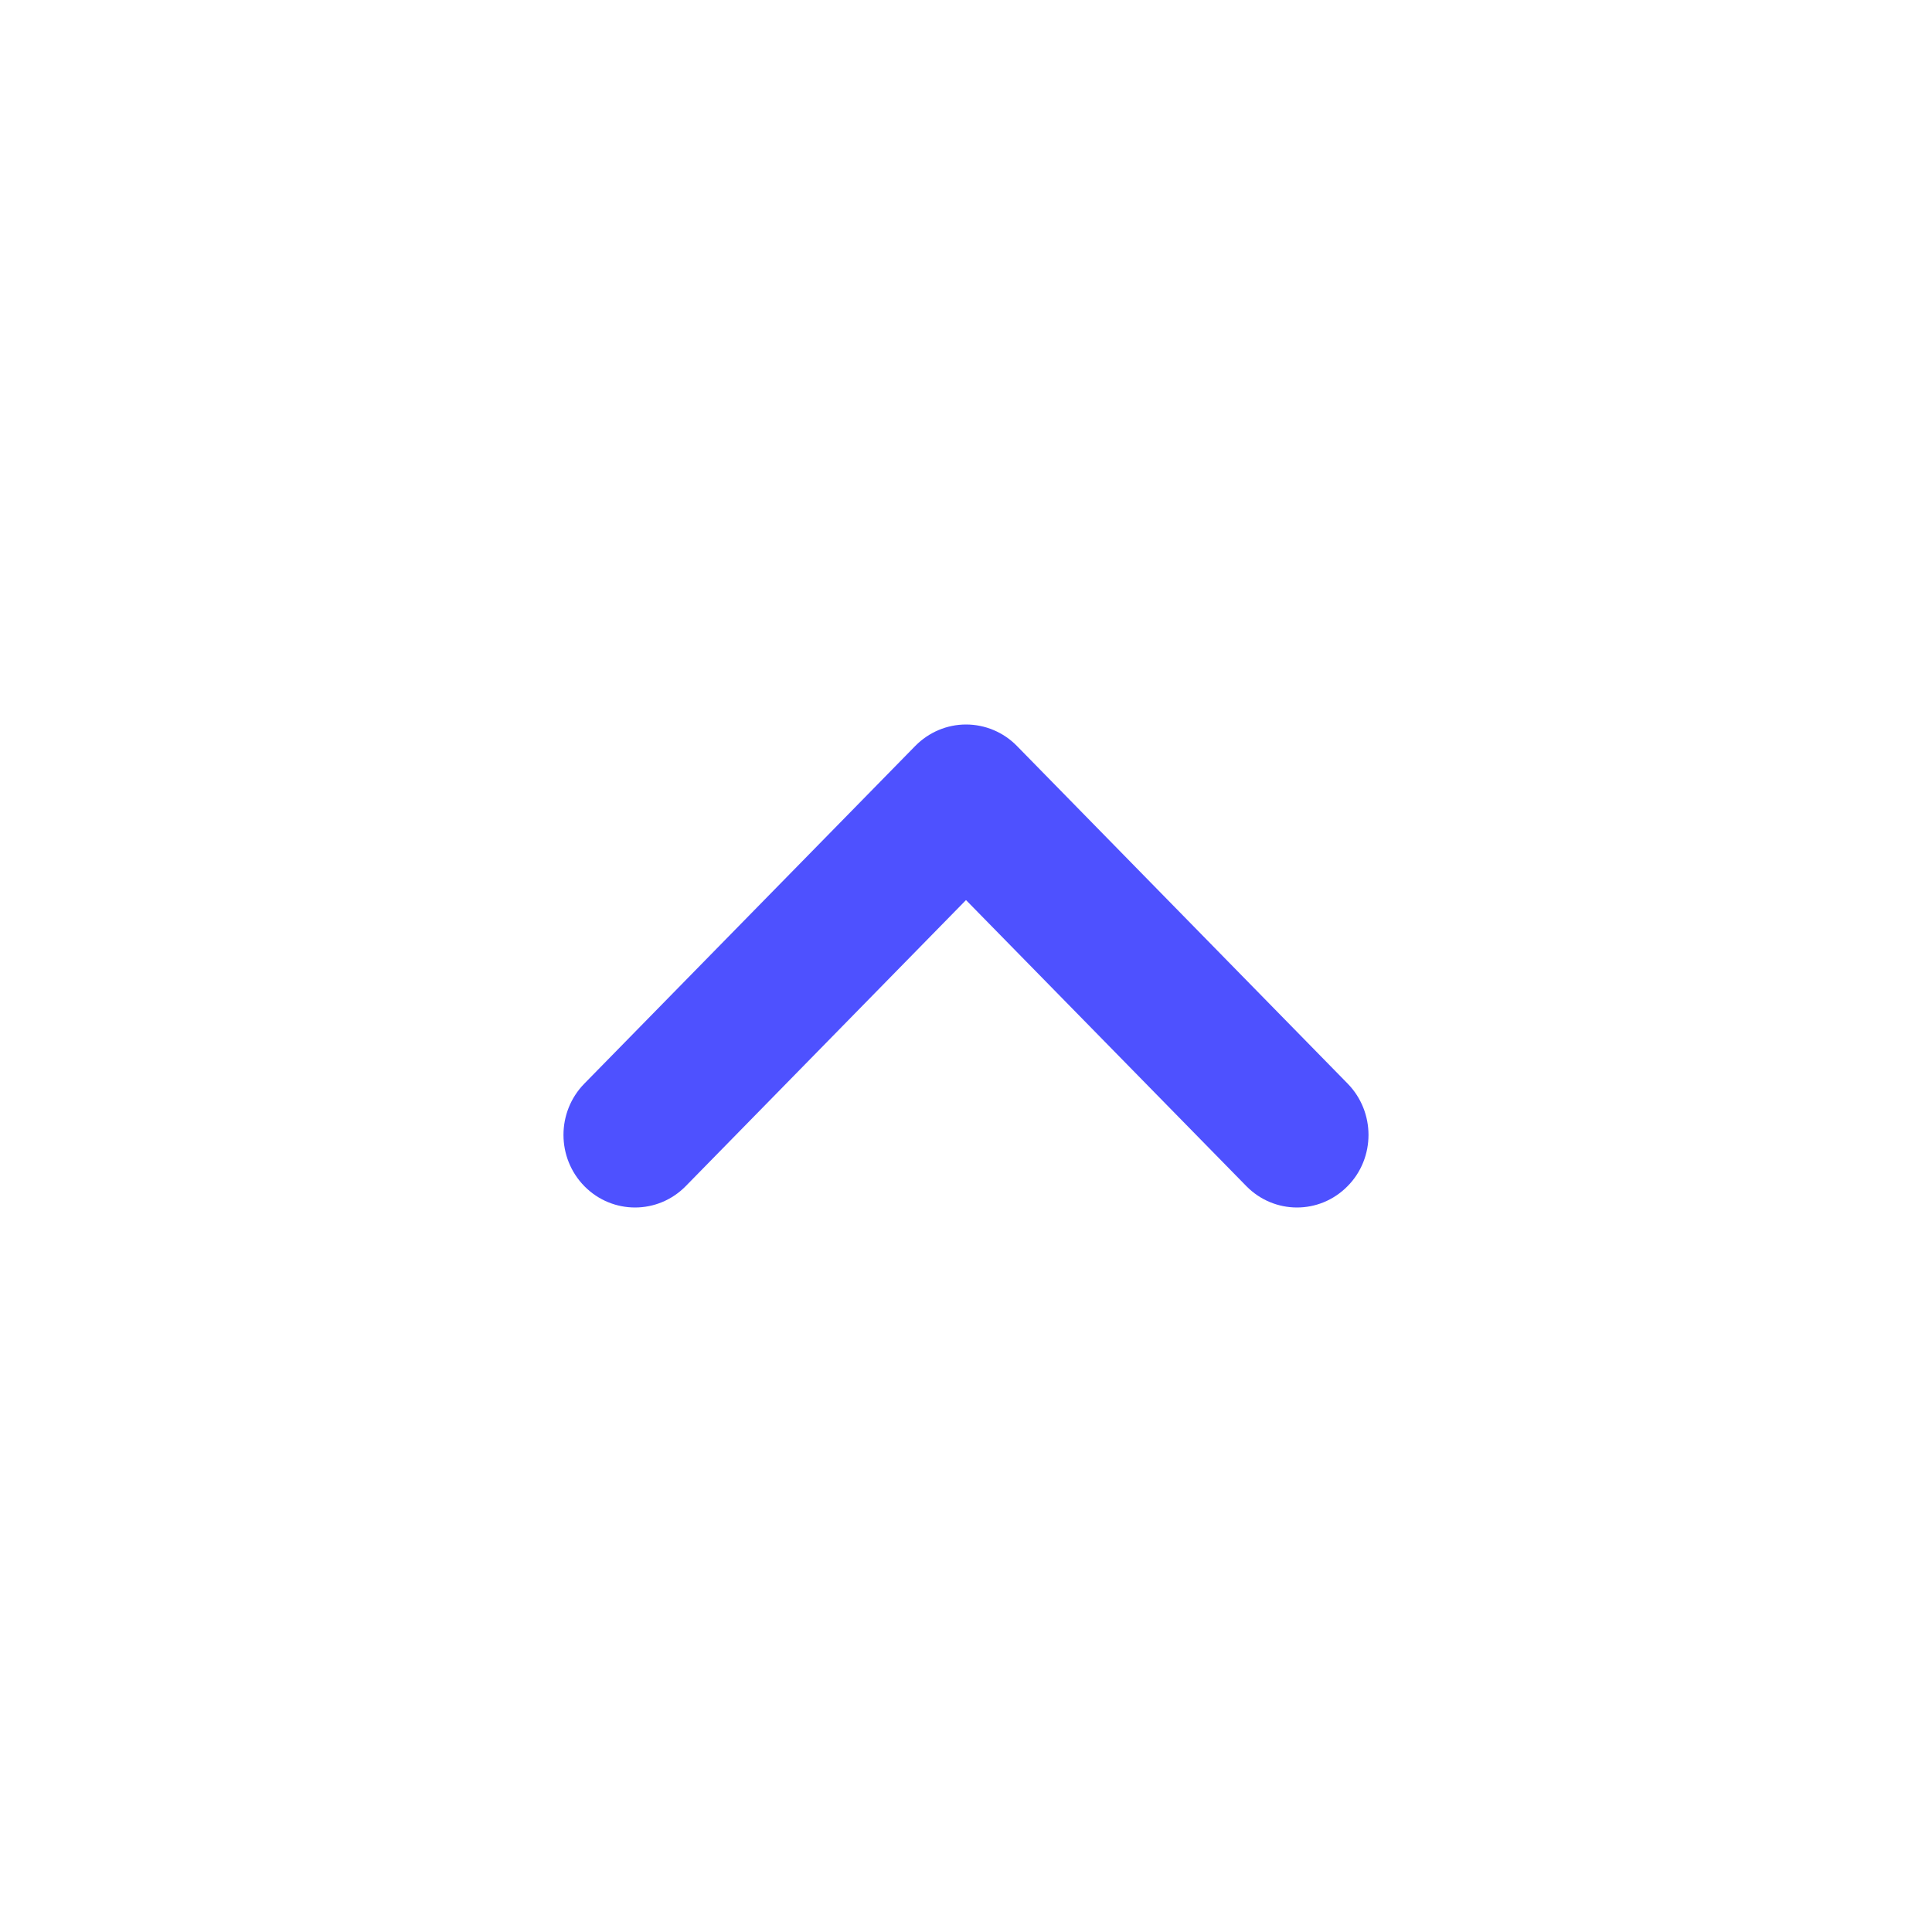
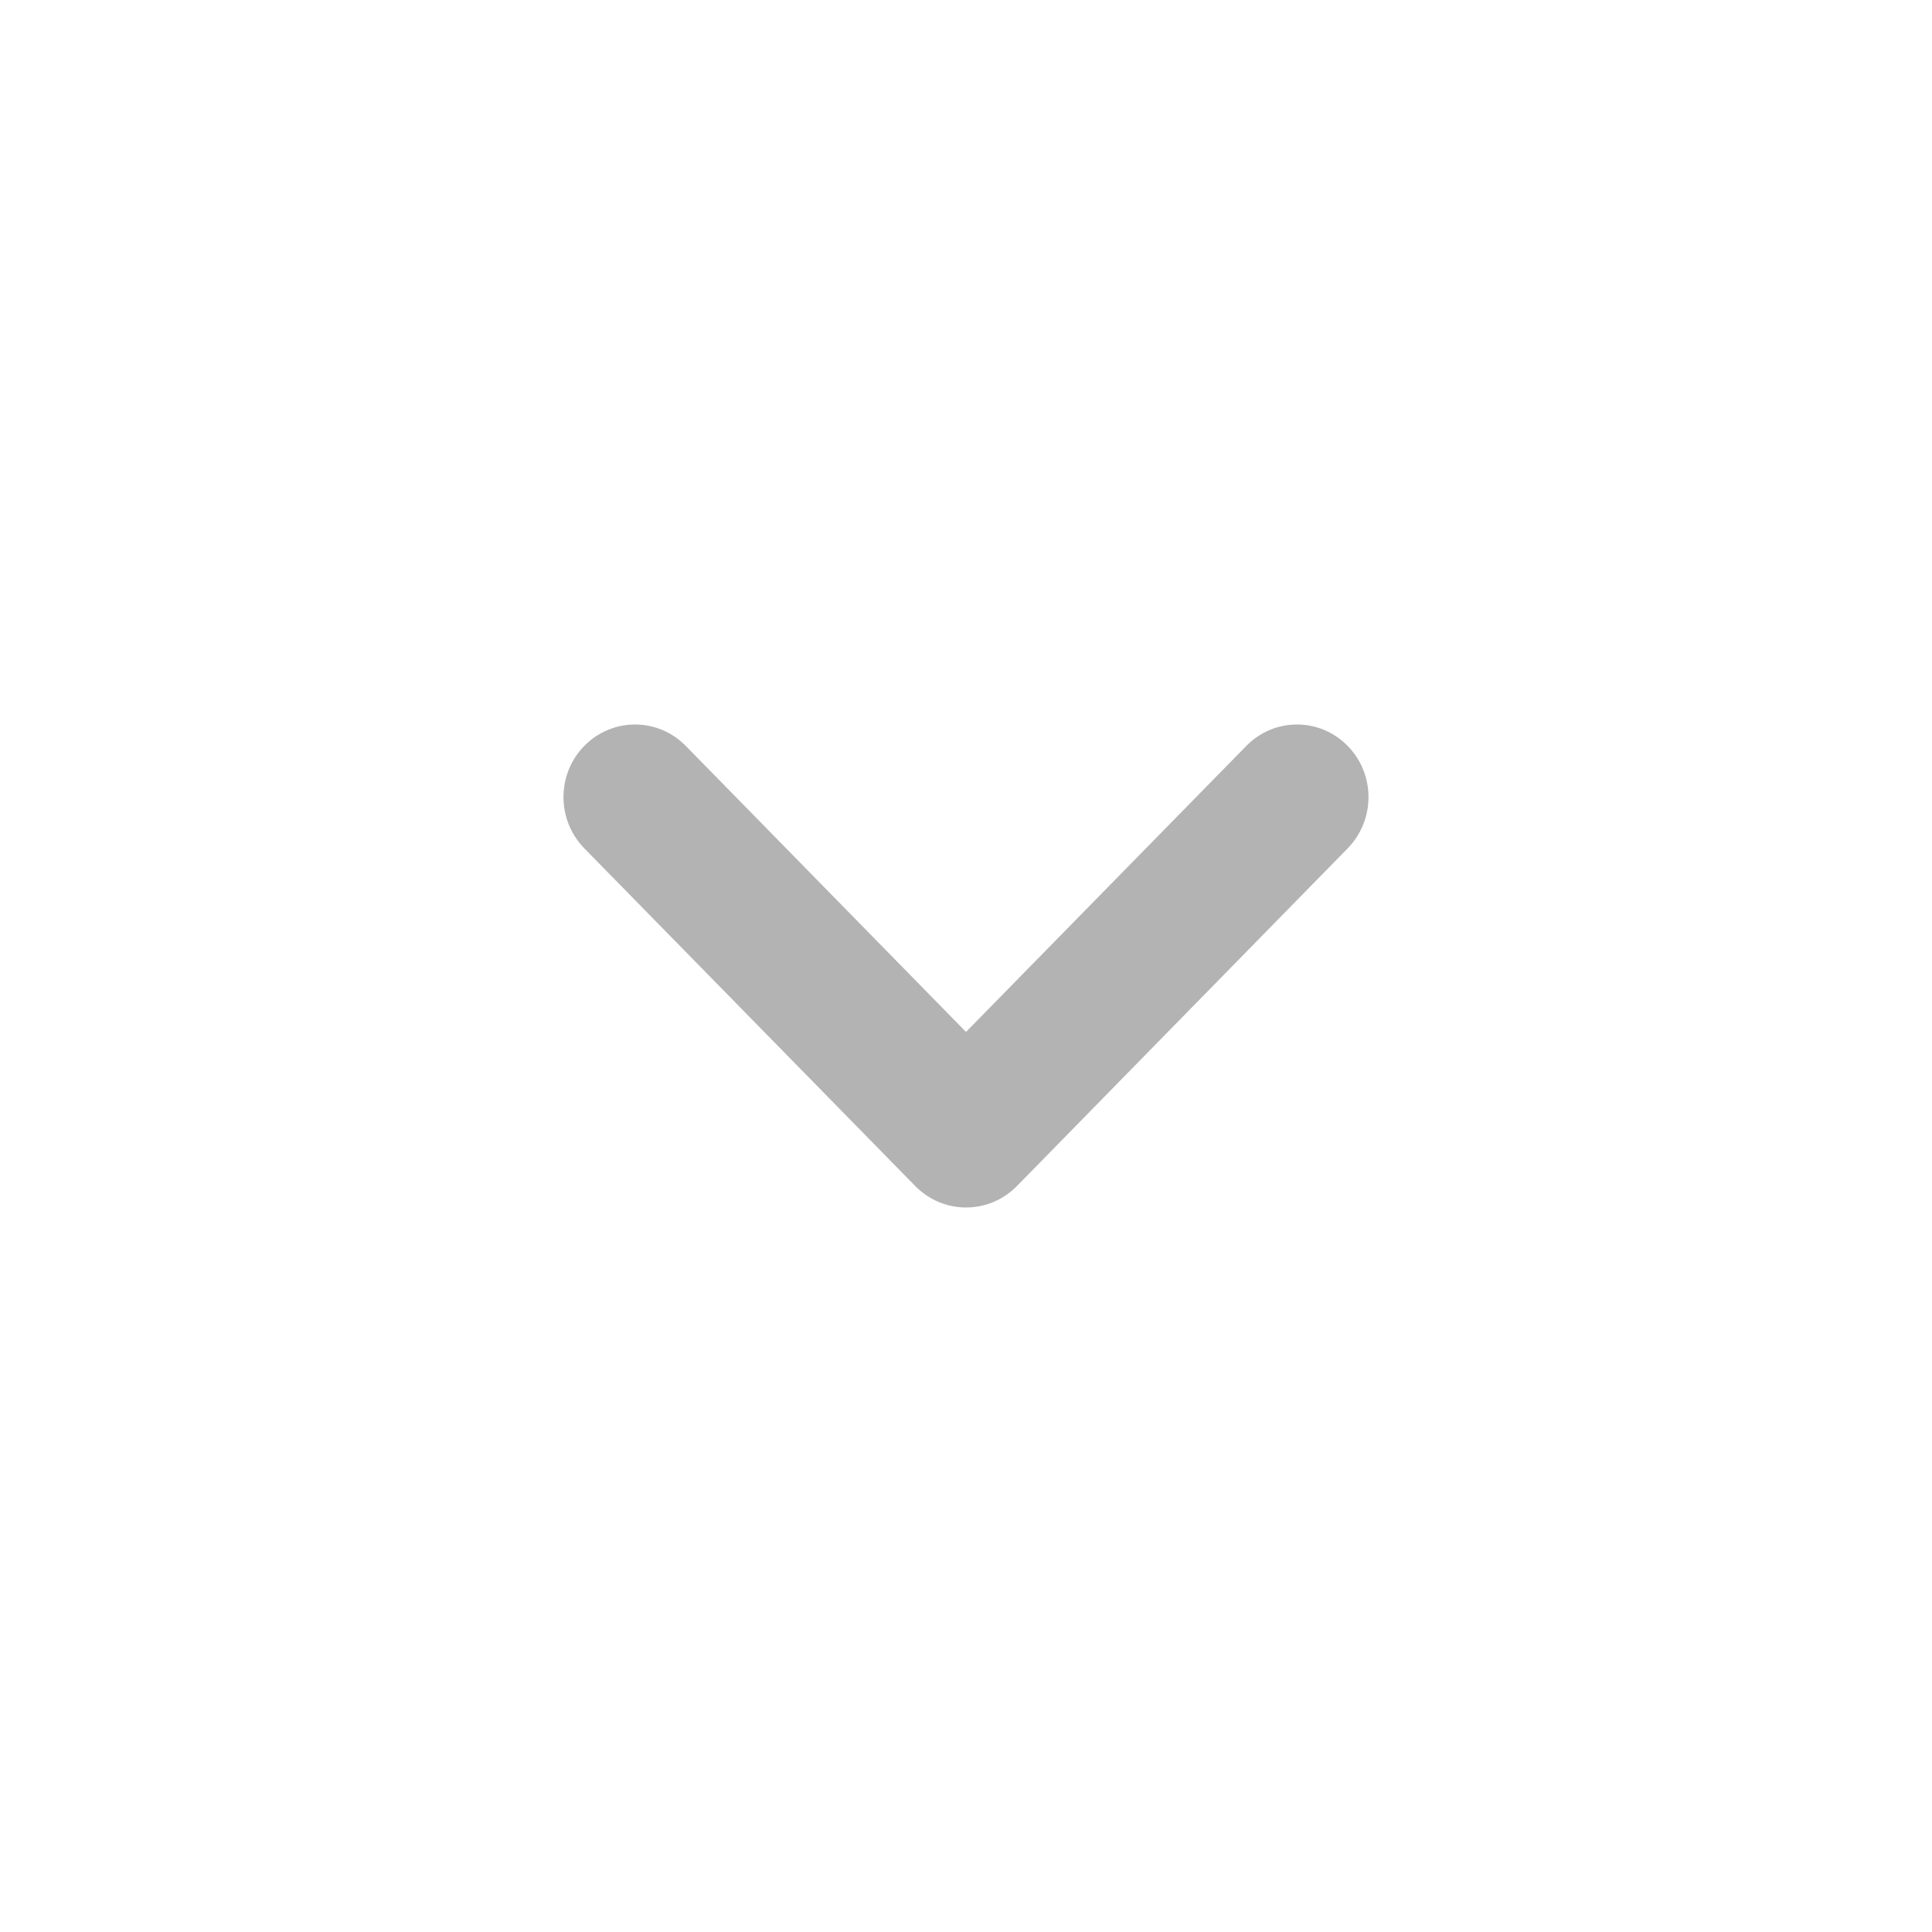
<svg xmlns="http://www.w3.org/2000/svg" width="24" height="24" viewBox="0 0 24 24" fill="none">
-   <path d="M17 14.098C17 13.868 16.913 13.637 16.741 13.461L12.631 9.265C12.464 9.095 12.237 9 12 9C11.765 9 11.539 9.095 11.371 9.265L7.259 13.461C6.913 13.814 6.913 14.384 7.261 14.737C7.61 15.089 8.172 15.087 8.518 14.735L12 11.181L15.483 14.735C15.829 15.087 16.39 15.089 16.738 14.737C16.913 14.562 17 14.329 17 14.098Z" fill="#4E51FF" />
+   <g opacity="0.3">
+     <path d="M17 9.902C17 10.132 16.913 10.363 16.741 10.539L12.631 14.735C12.464 14.905 12.237 15 12 15C11.765 15 11.539 14.905 11.371 14.735L7.259 10.539C6.913 10.186 6.913 9.615 7.261 9.263C7.61 8.911 8.172 8.913 8.518 9.265L12 12.819L15.483 9.265C15.829 8.913 16.39 8.911 16.738 9.263C16.913 9.439 17 9.671 17 9.902Z" fill="currentColor" />
+   </g>
</svg>
